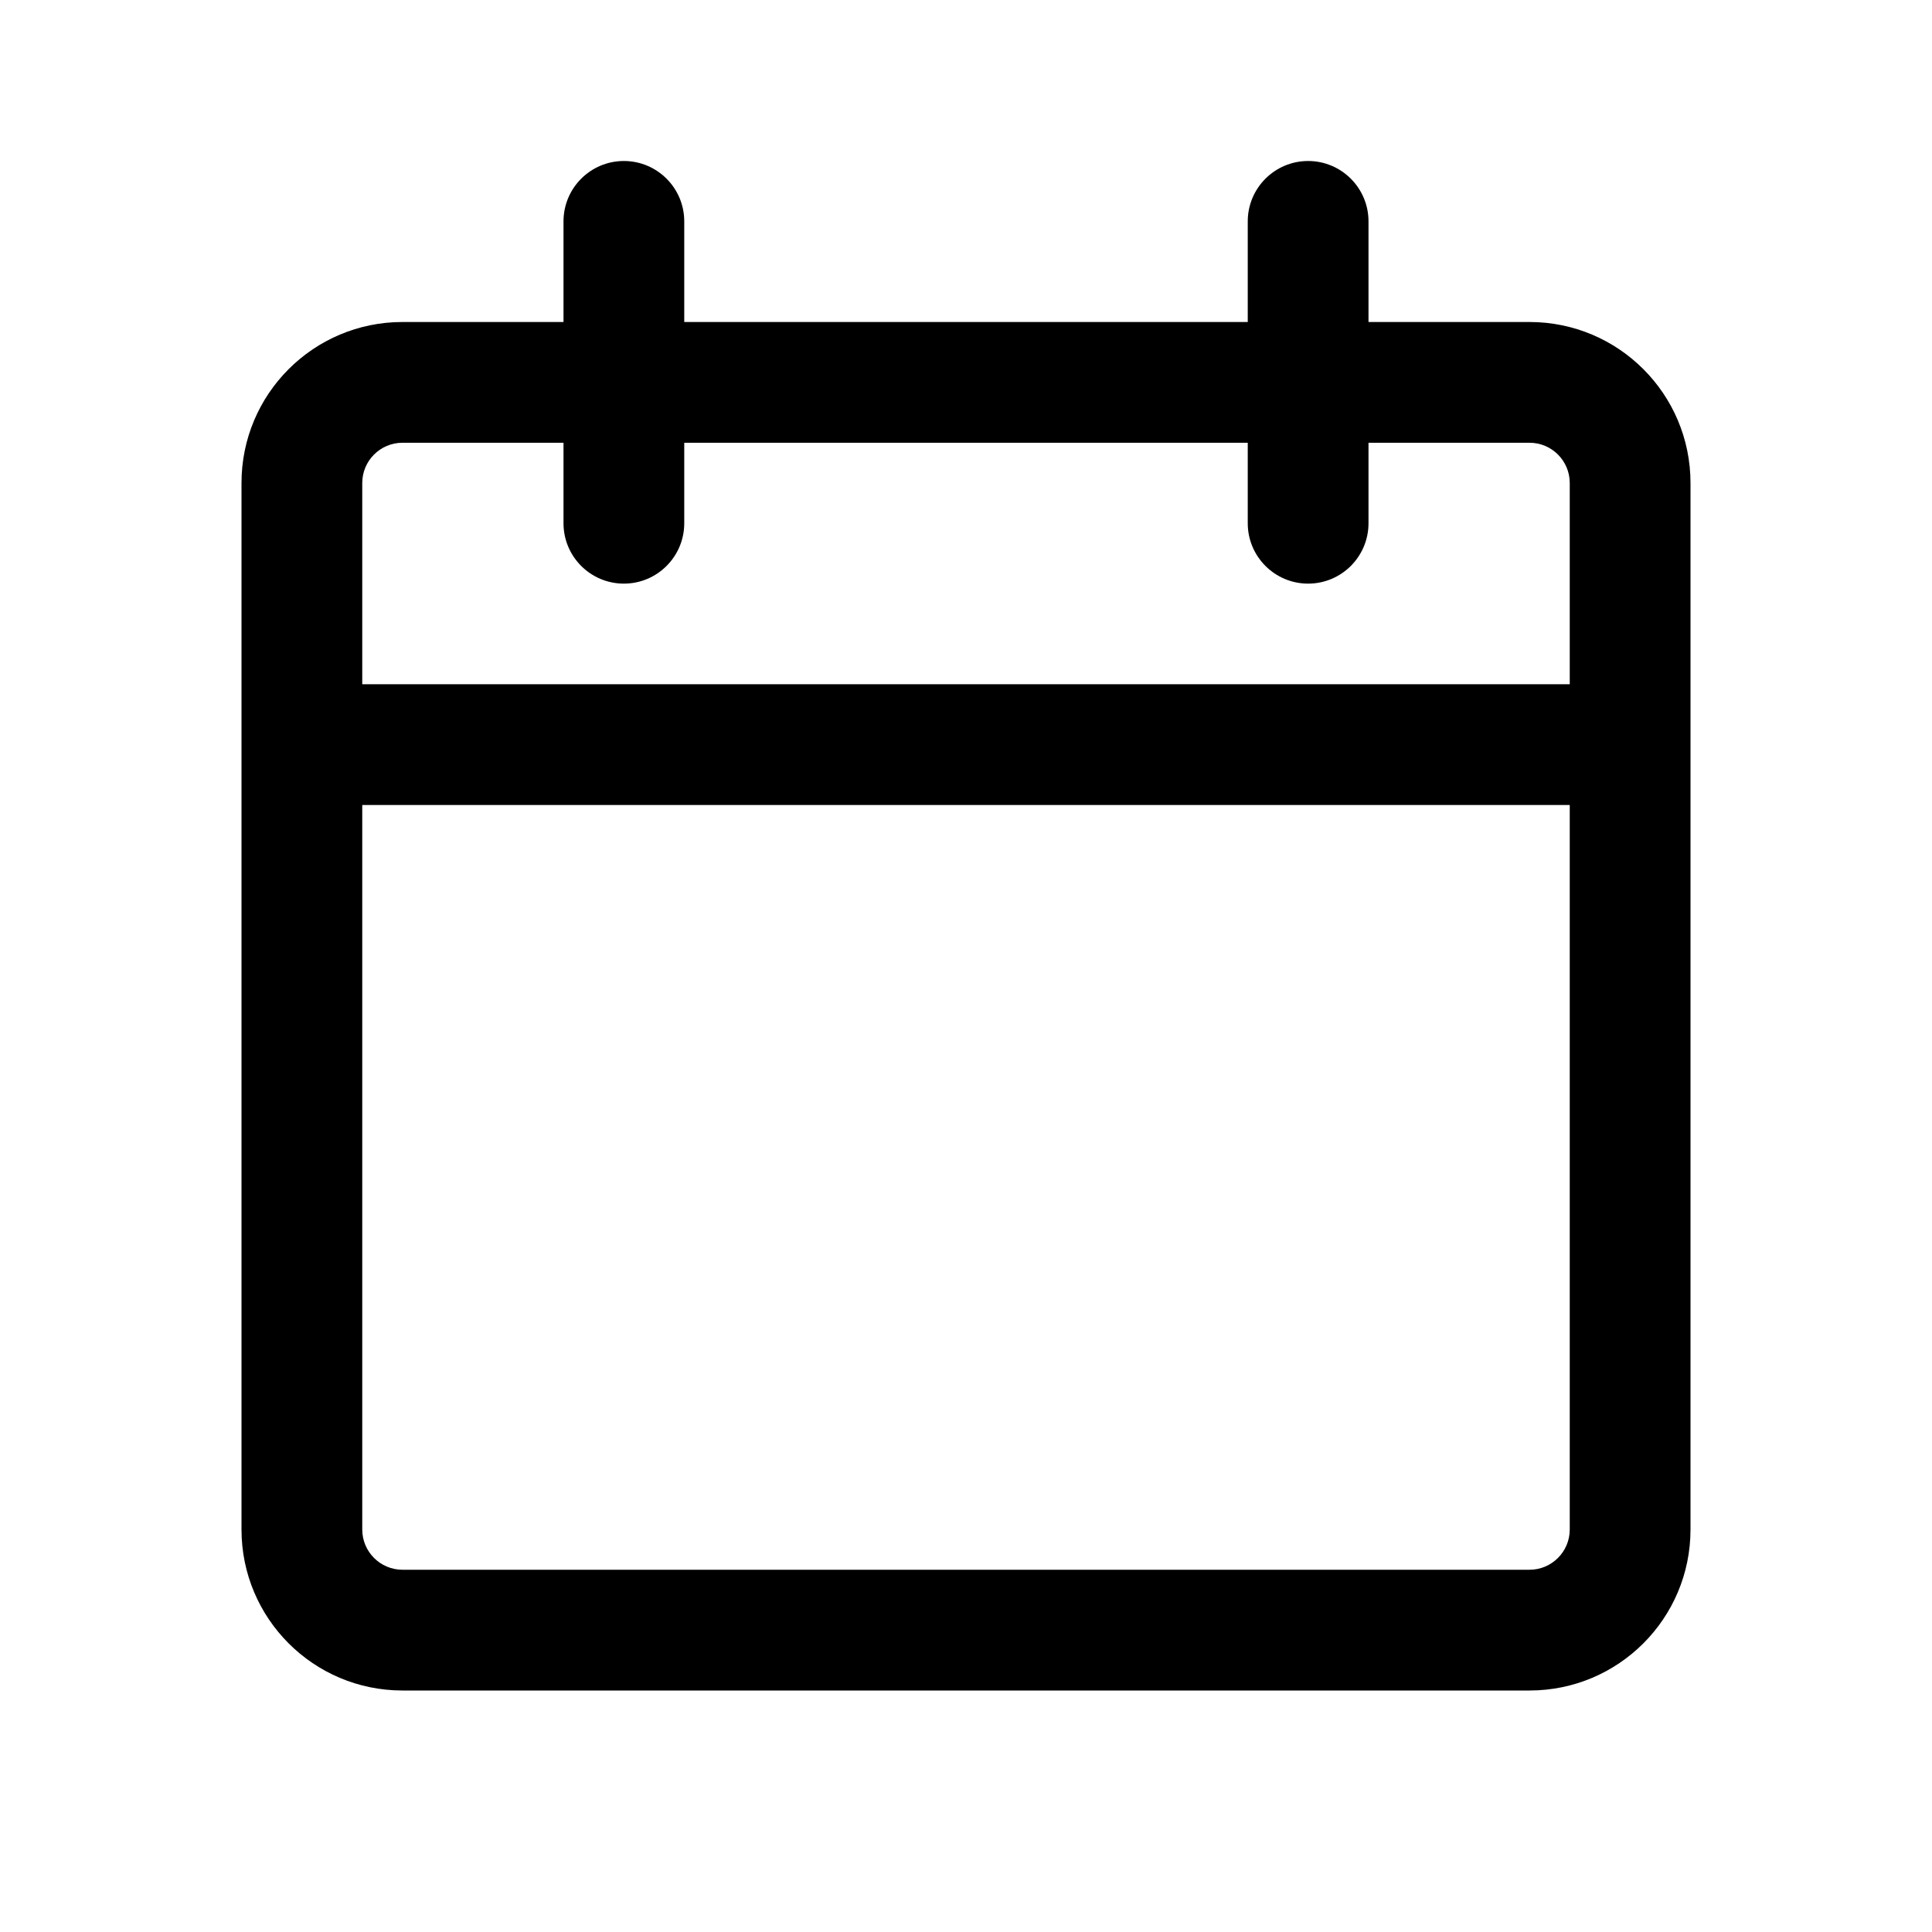
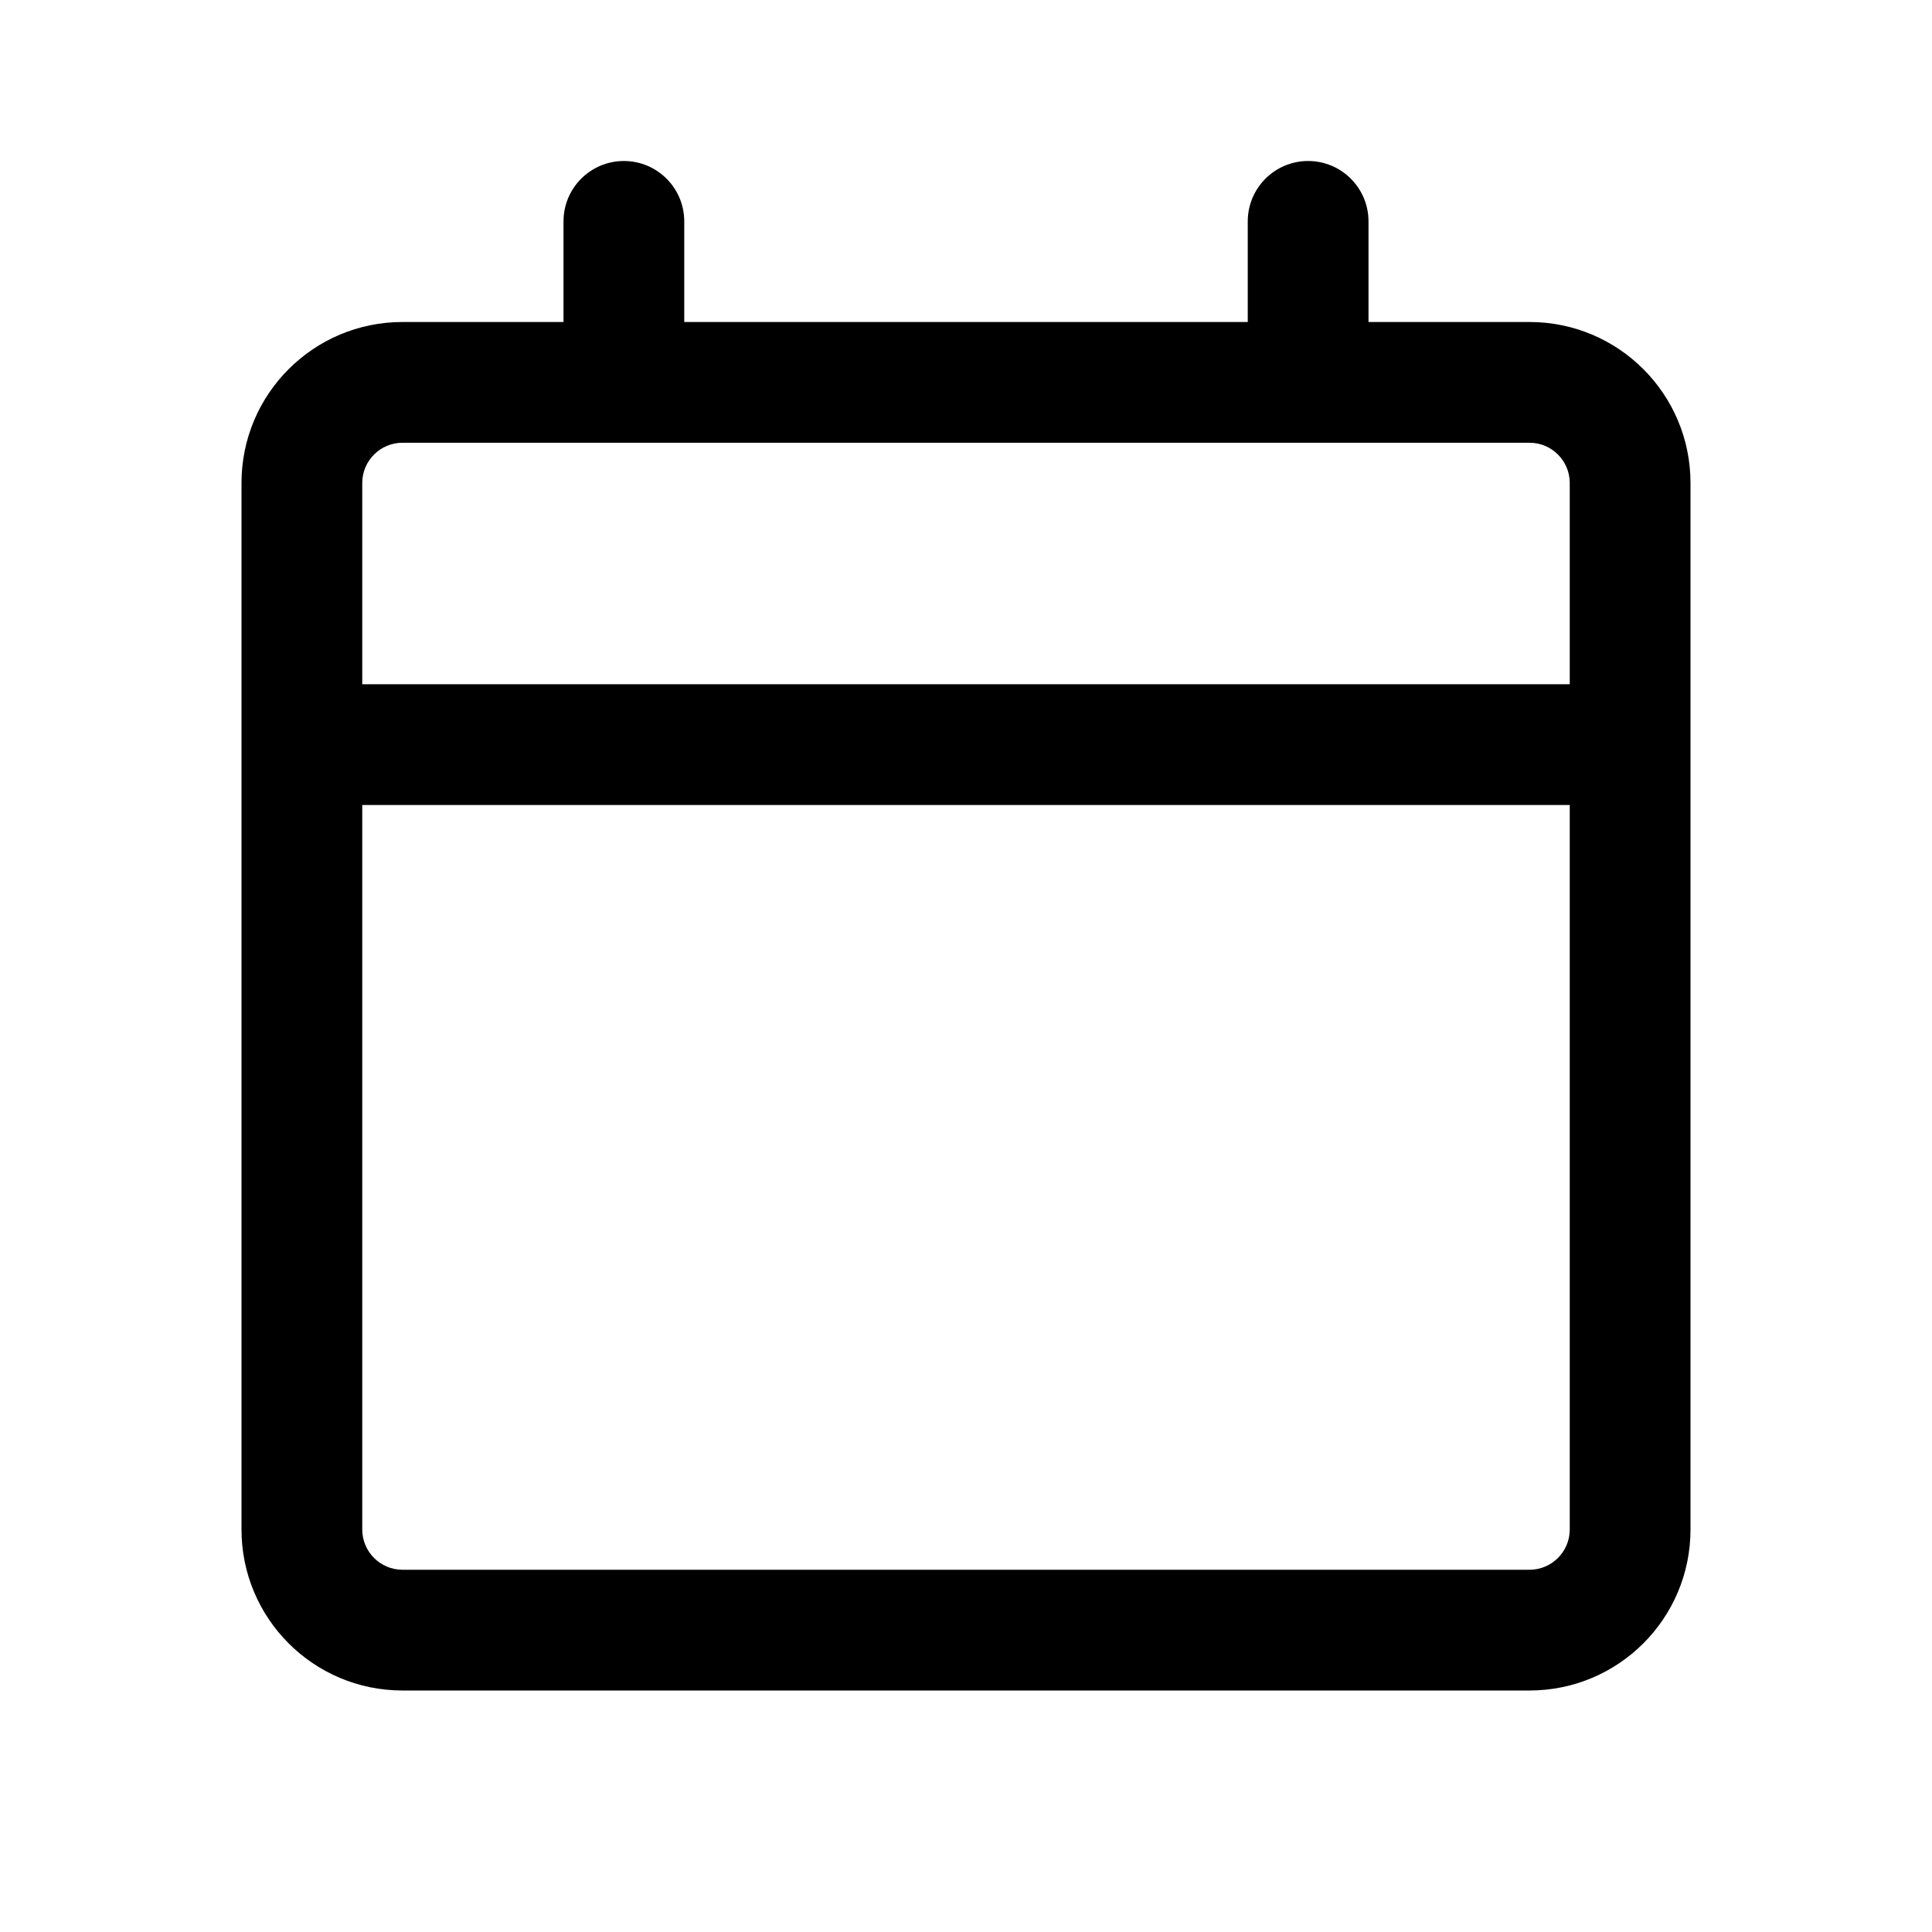
<svg xmlns="http://www.w3.org/2000/svg" width="24" height="24" viewBox="0 0 24 24" fill="currentColor">
-   <path fill-rule="evenodd" clip-rule="evenodd" d="M7.75 2C8.164 2 8.5 2.336 8.5 2.75V4H15.5V2.75C15.5 2.336 15.836 2 16.25 2C16.664 2 17 2.336 17 2.75V4H19C20.105 4 21 4.895 21 6V19C21 20.105 20.105 21 19 21H5C3.895 21 3 20.105 3 19V6C3 4.895 3.895 4 5 4H7V2.75C7 2.336 7.336 2 7.75 2ZM15.5 5.5V6.5C15.5 6.914 15.836 7.25 16.25 7.25C16.664 7.25 17 6.914 17 6.5V5.5H19C19.276 5.5 19.5 5.724 19.5 6V8.5L4.5 8.5V6C4.5 5.724 4.724 5.5 5 5.5H7V6.5C7 6.914 7.336 7.25 7.75 7.25C8.164 7.25 8.5 6.914 8.5 6.5V5.5H15.5ZM4.5 10V19C4.5 19.276 4.724 19.5 5 19.5H19C19.276 19.5 19.5 19.276 19.5 19V10L4.5 10Z" />
+   <path fill-rule="evenodd" clip-rule="evenodd" d="M8.5 2.75C8.5 2.336 8.164 2 7.75 2C7.336 2 7 2.336 7 2.75V4H5C3.895 4 3 4.895 3 6V19C3 20.105 3.895 21 5 21H19C20.105 21 21 20.105 21 19V6C21 4.895 20.105 4 19 4H17V2.75C17 2.336 16.664 2 16.25 2C15.836 2 15.5 2.336 15.5 2.75V4H8.5V2.75ZM4.5 19V10L19.5 10V19C19.5 19.276 19.276 19.5 19 19.5H5C4.724 19.5 4.5 19.276 4.5 19ZM19 5.5C19.276 5.5 19.5 5.724 19.5 6V8.5L4.5 8.5V6C4.5 5.724 4.724 5.5 5 5.5H19Z" />
</svg>
